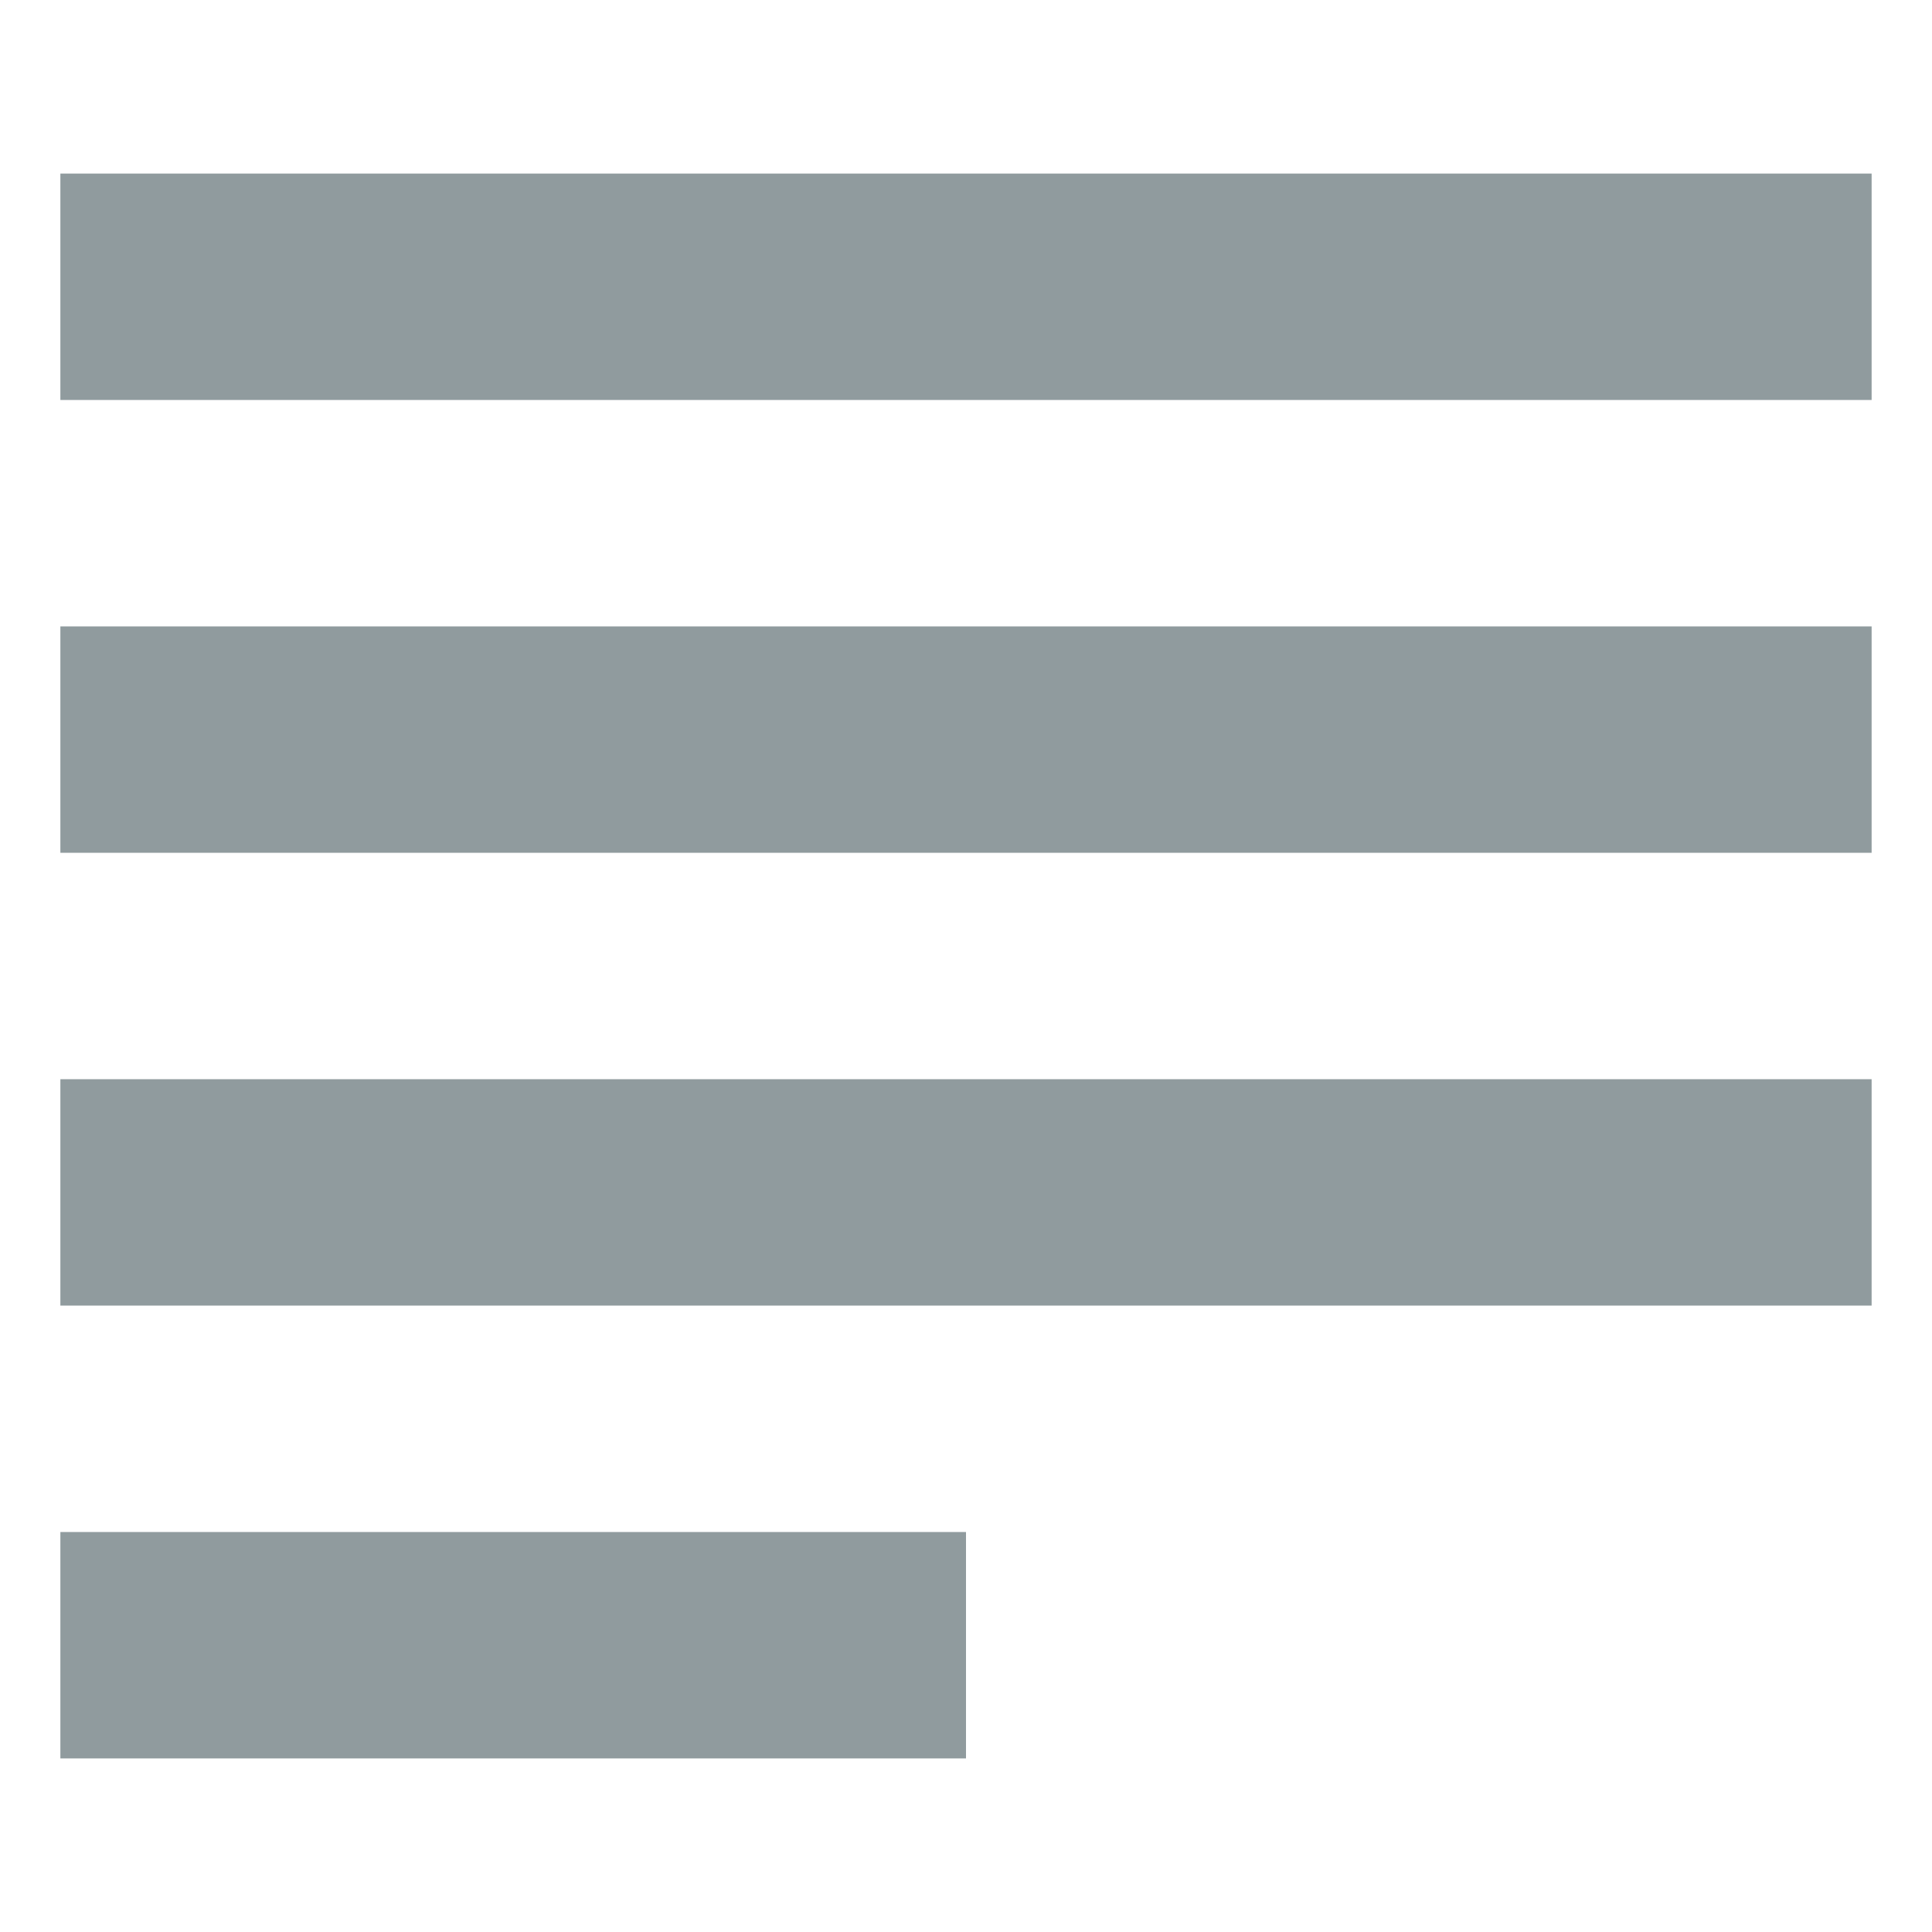
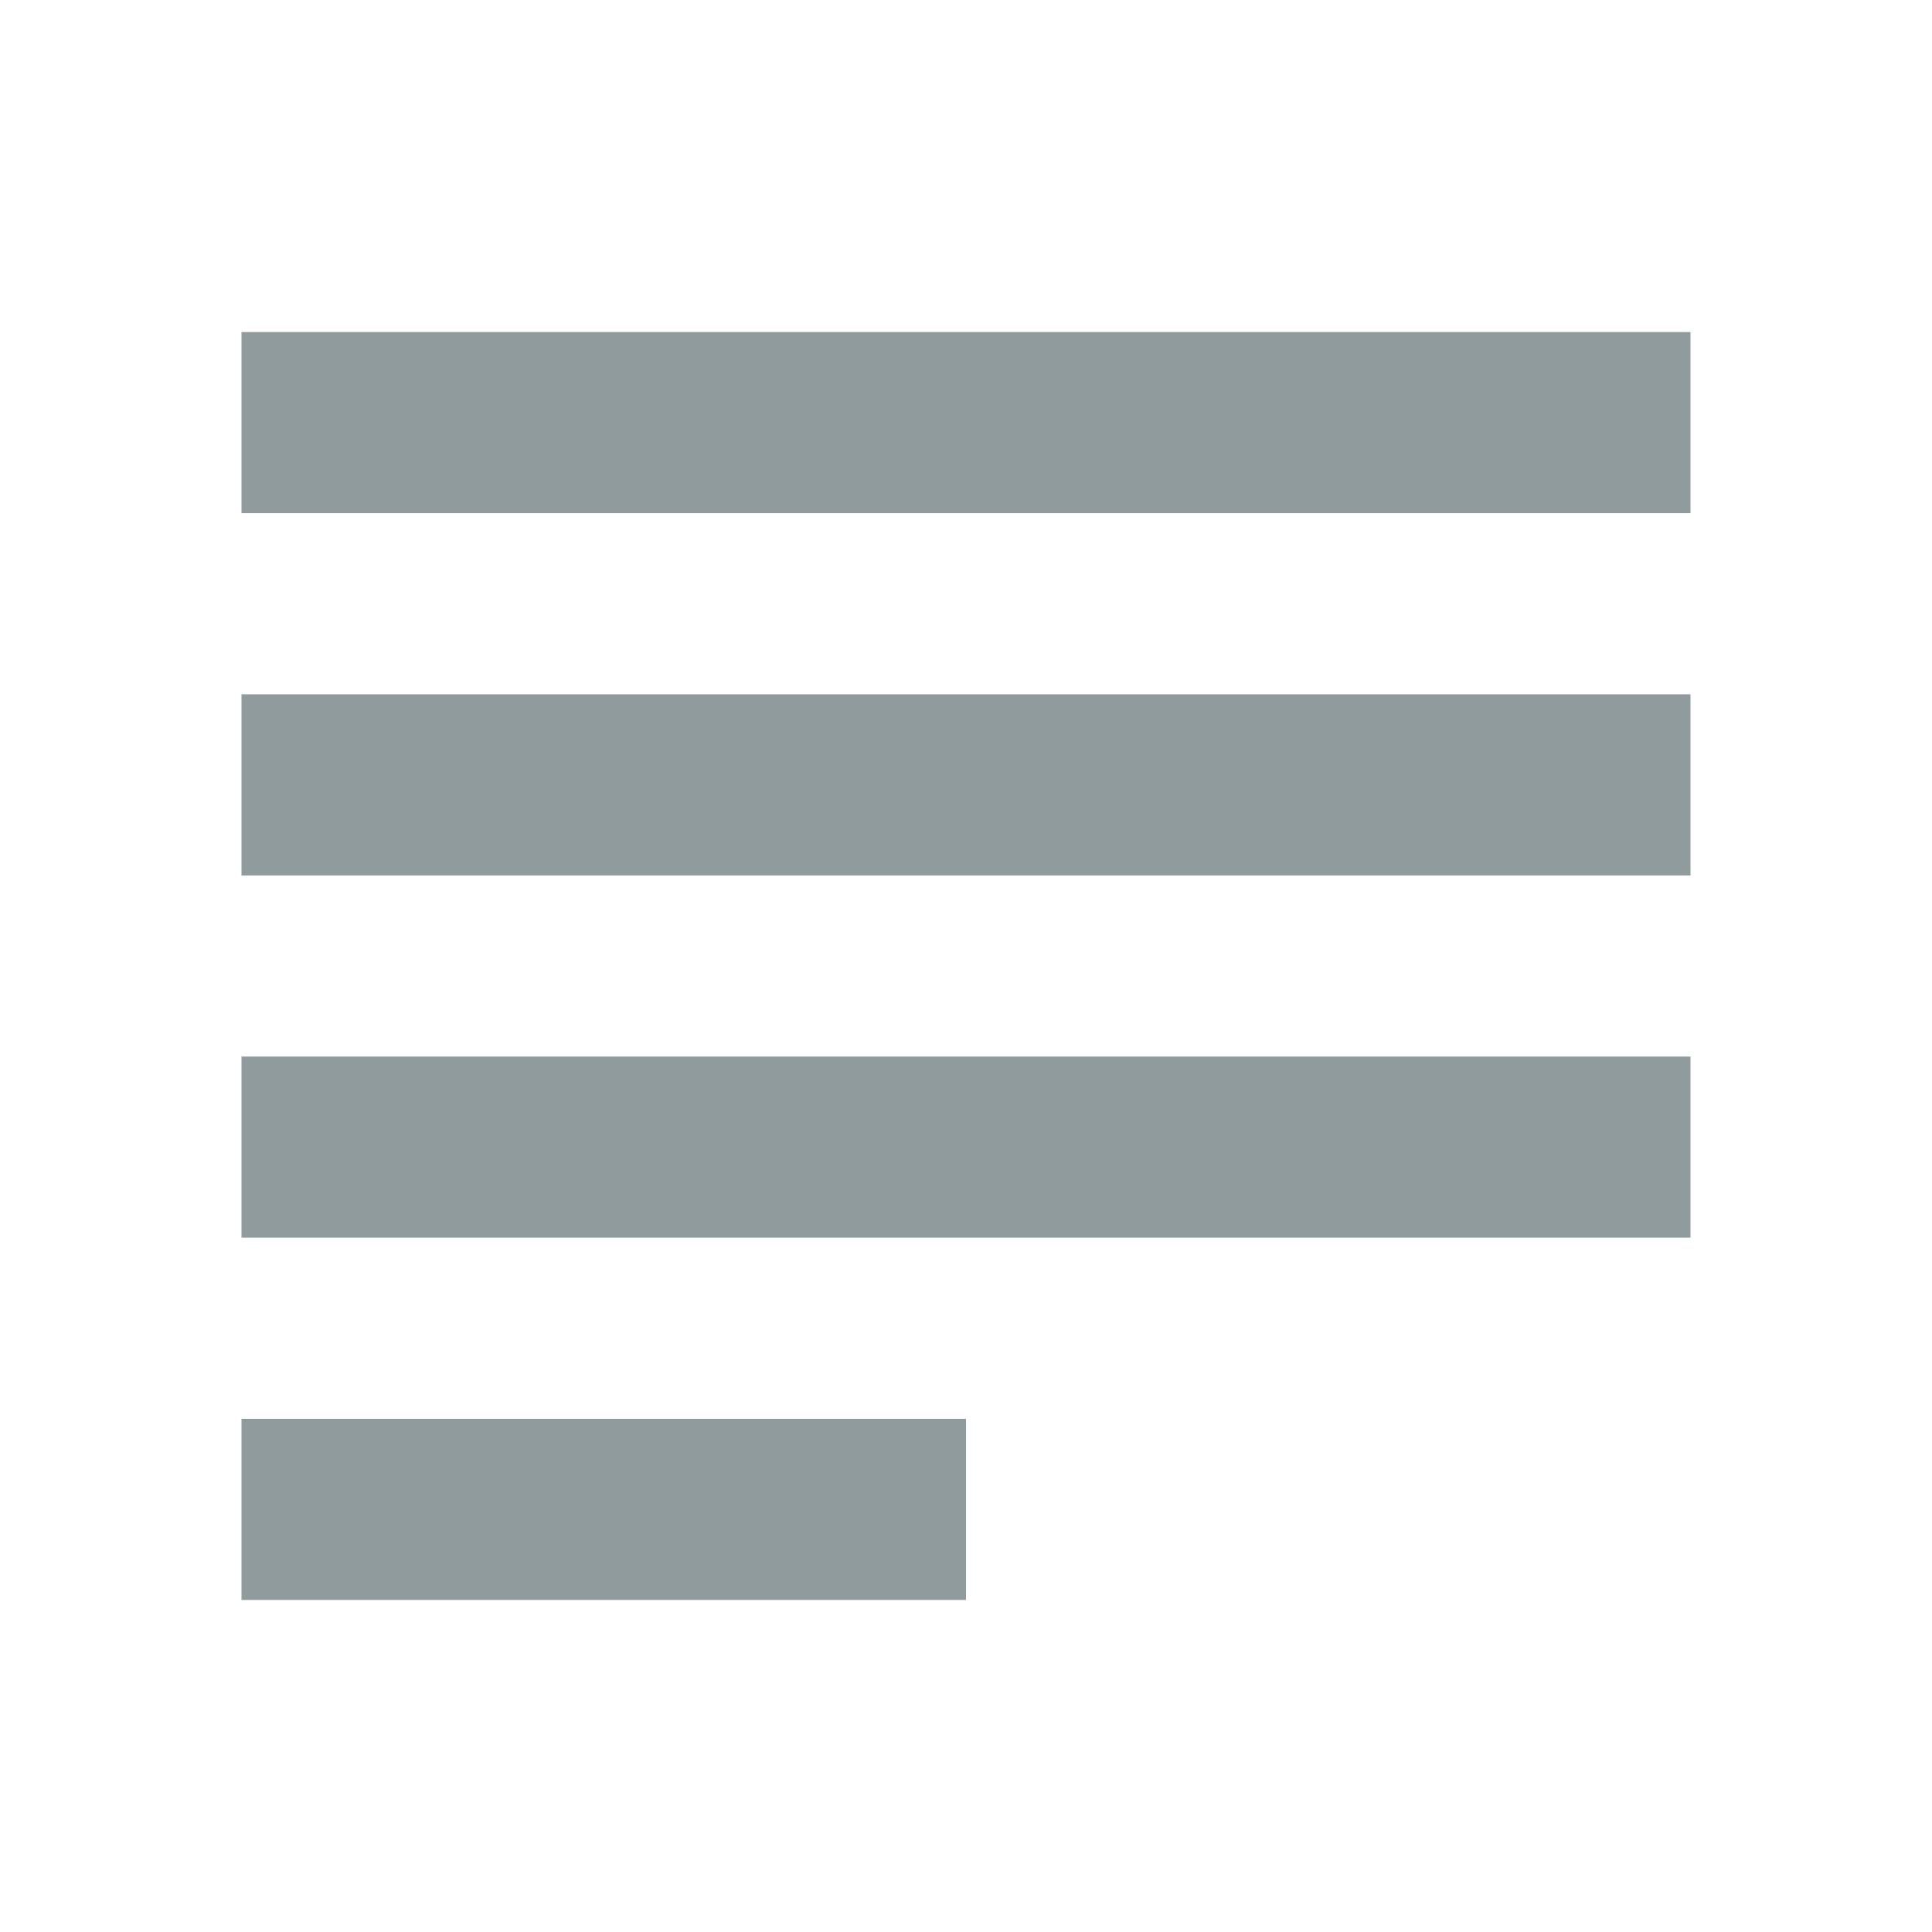
<svg xmlns="http://www.w3.org/2000/svg" enable-background="new 0 0 128 128" height="32" id="Layer_1" version="1.1" viewBox="0 0 32 32" width="32" xml:space="preserve">
  <defs id="defs15" />
-   <g id="g823" transform="matrix(1.875,0,0,1.875,-14,-8.375)">
+   <g id="g823" transform="matrix(1.5,0,0,1.5,-8,-3.5)">
    <rect style="fill:#909b9e;fill-opacity:1;stroke-width:0.25" id="rect4" y="6" x="8" width="16" height="2" />
    <rect style="fill:#909b9e;fill-opacity:1;stroke-width:0.25" id="rect6" y="10" x="8" width="16" height="2" />
    <rect style="fill:#909b9e;fill-opacity:1;stroke-width:0.25" id="rect8" y="14" x="8" width="16" height="2" />
    <rect style="fill:#909b9e;fill-opacity:1;stroke-width:0.25" id="rect10" y="18" x="8" width="8" height="2" />
  </g>
</svg>
